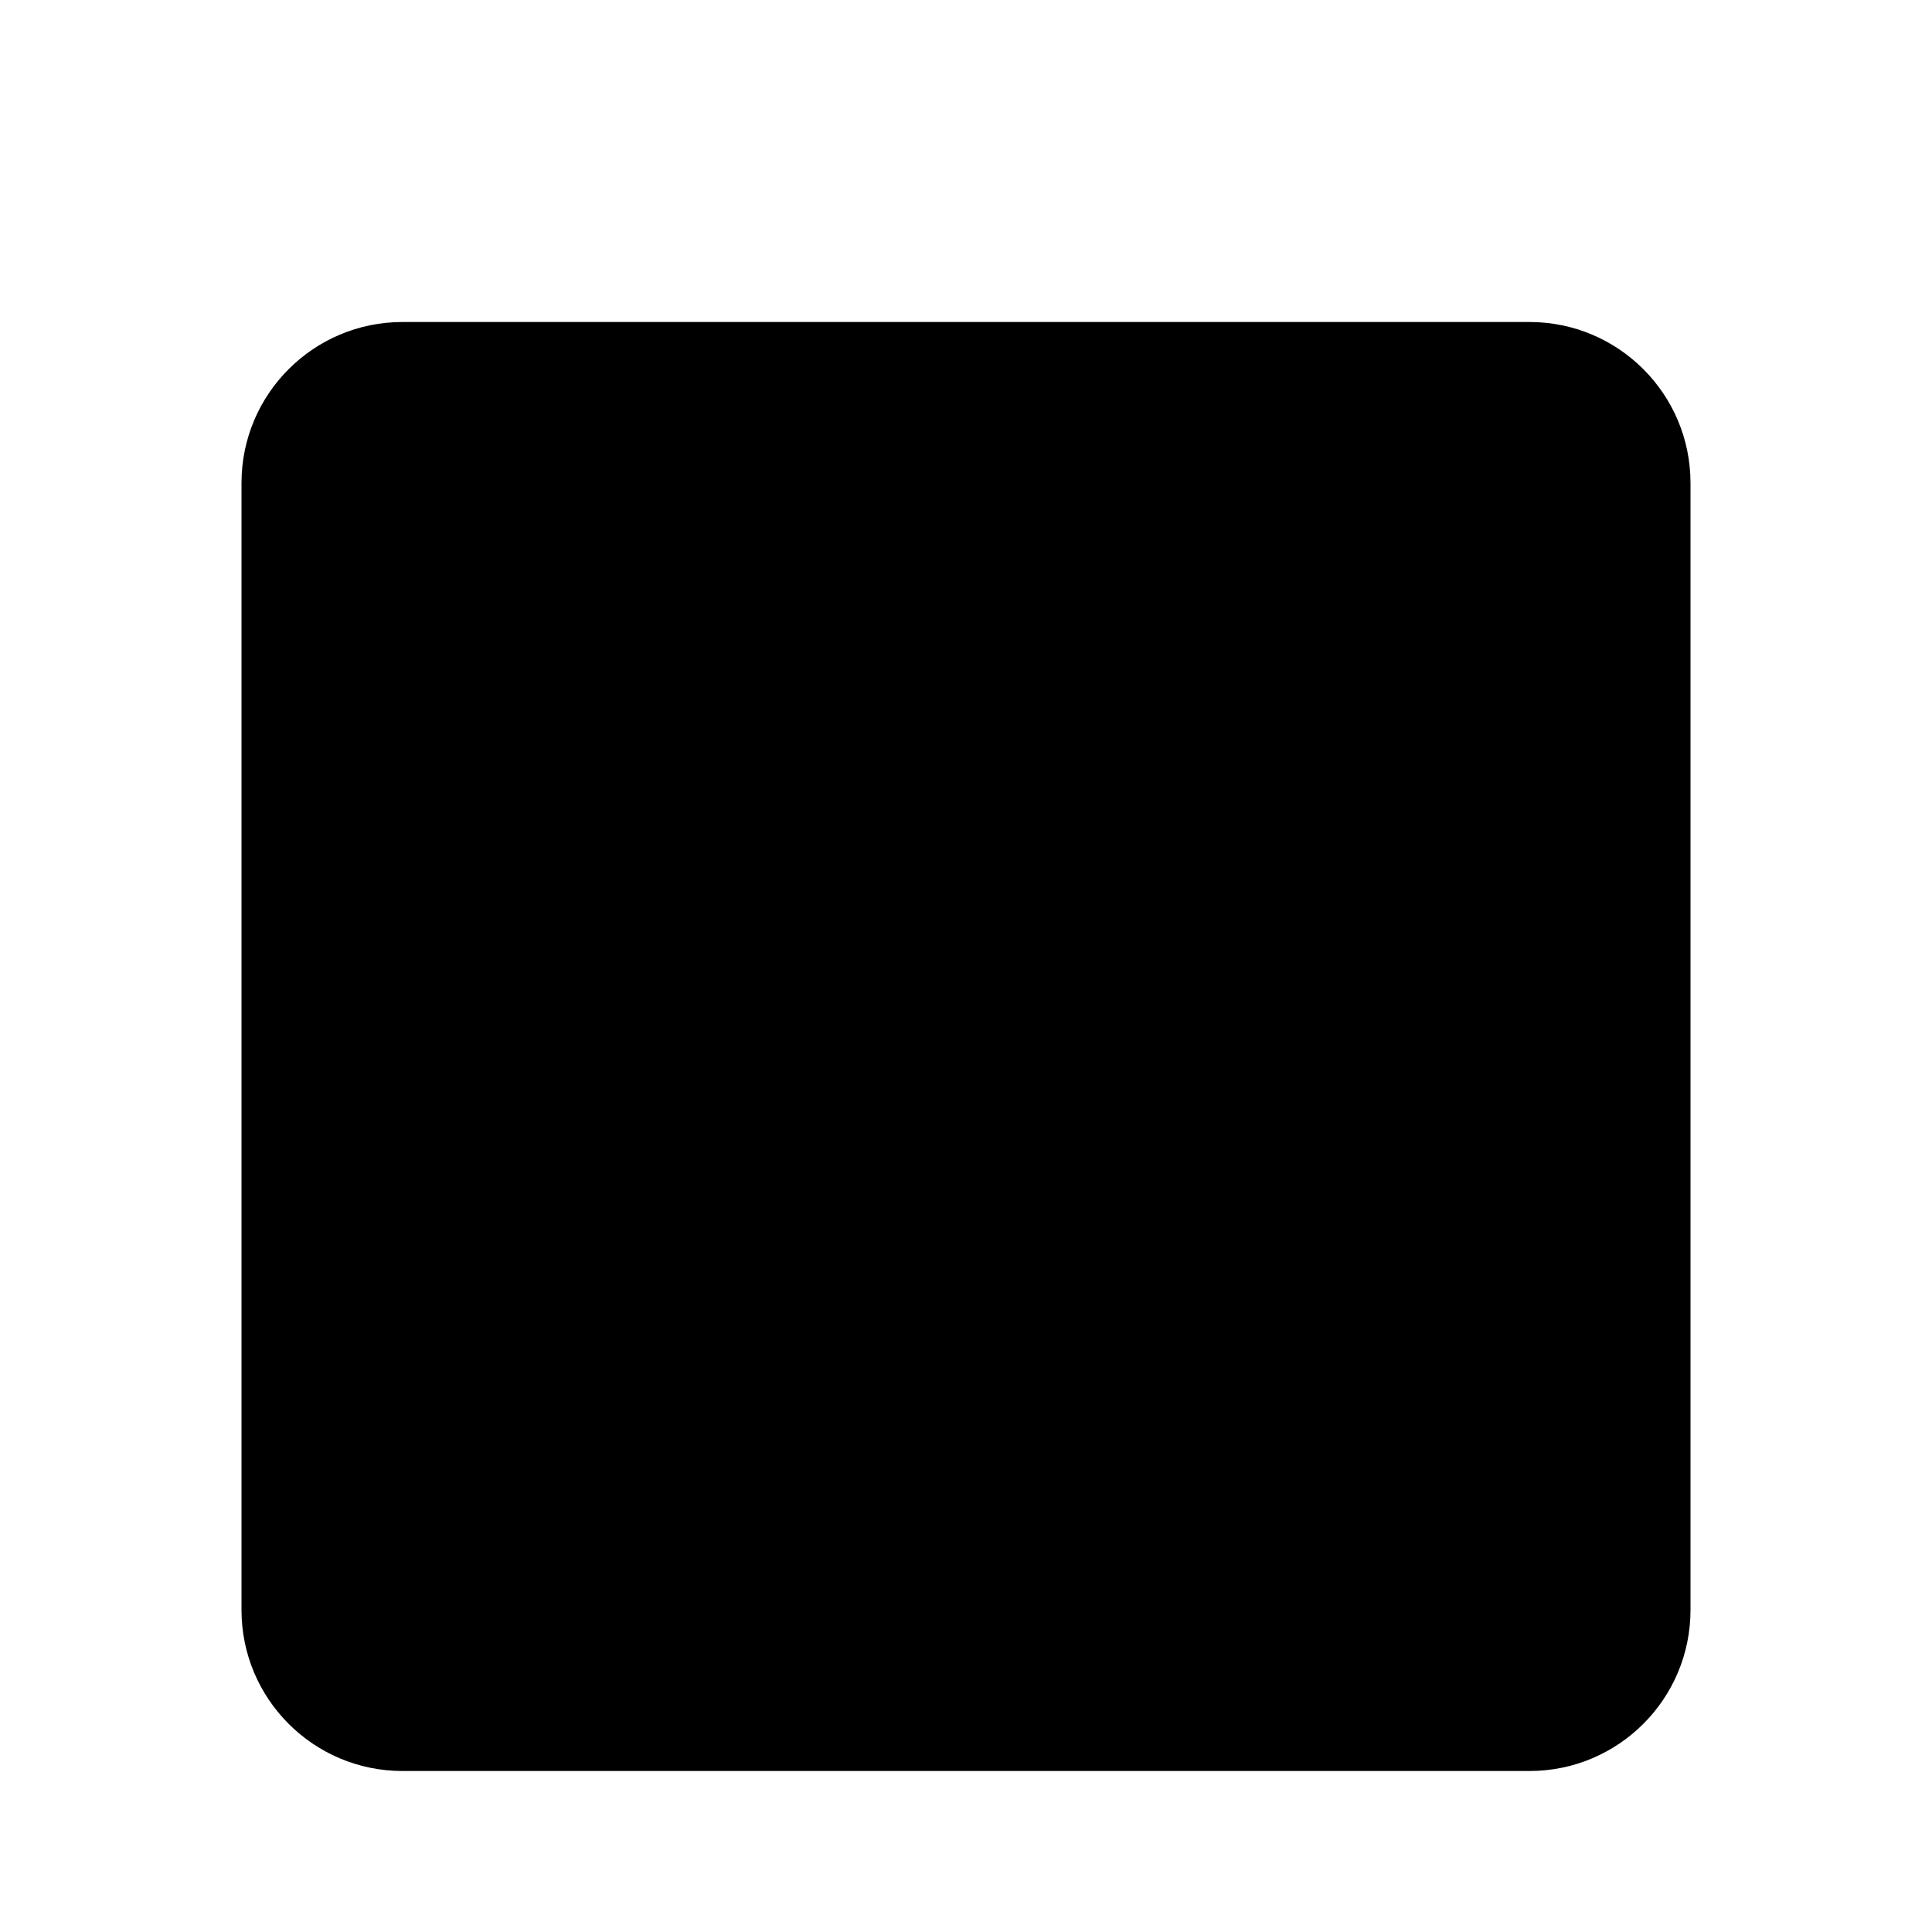
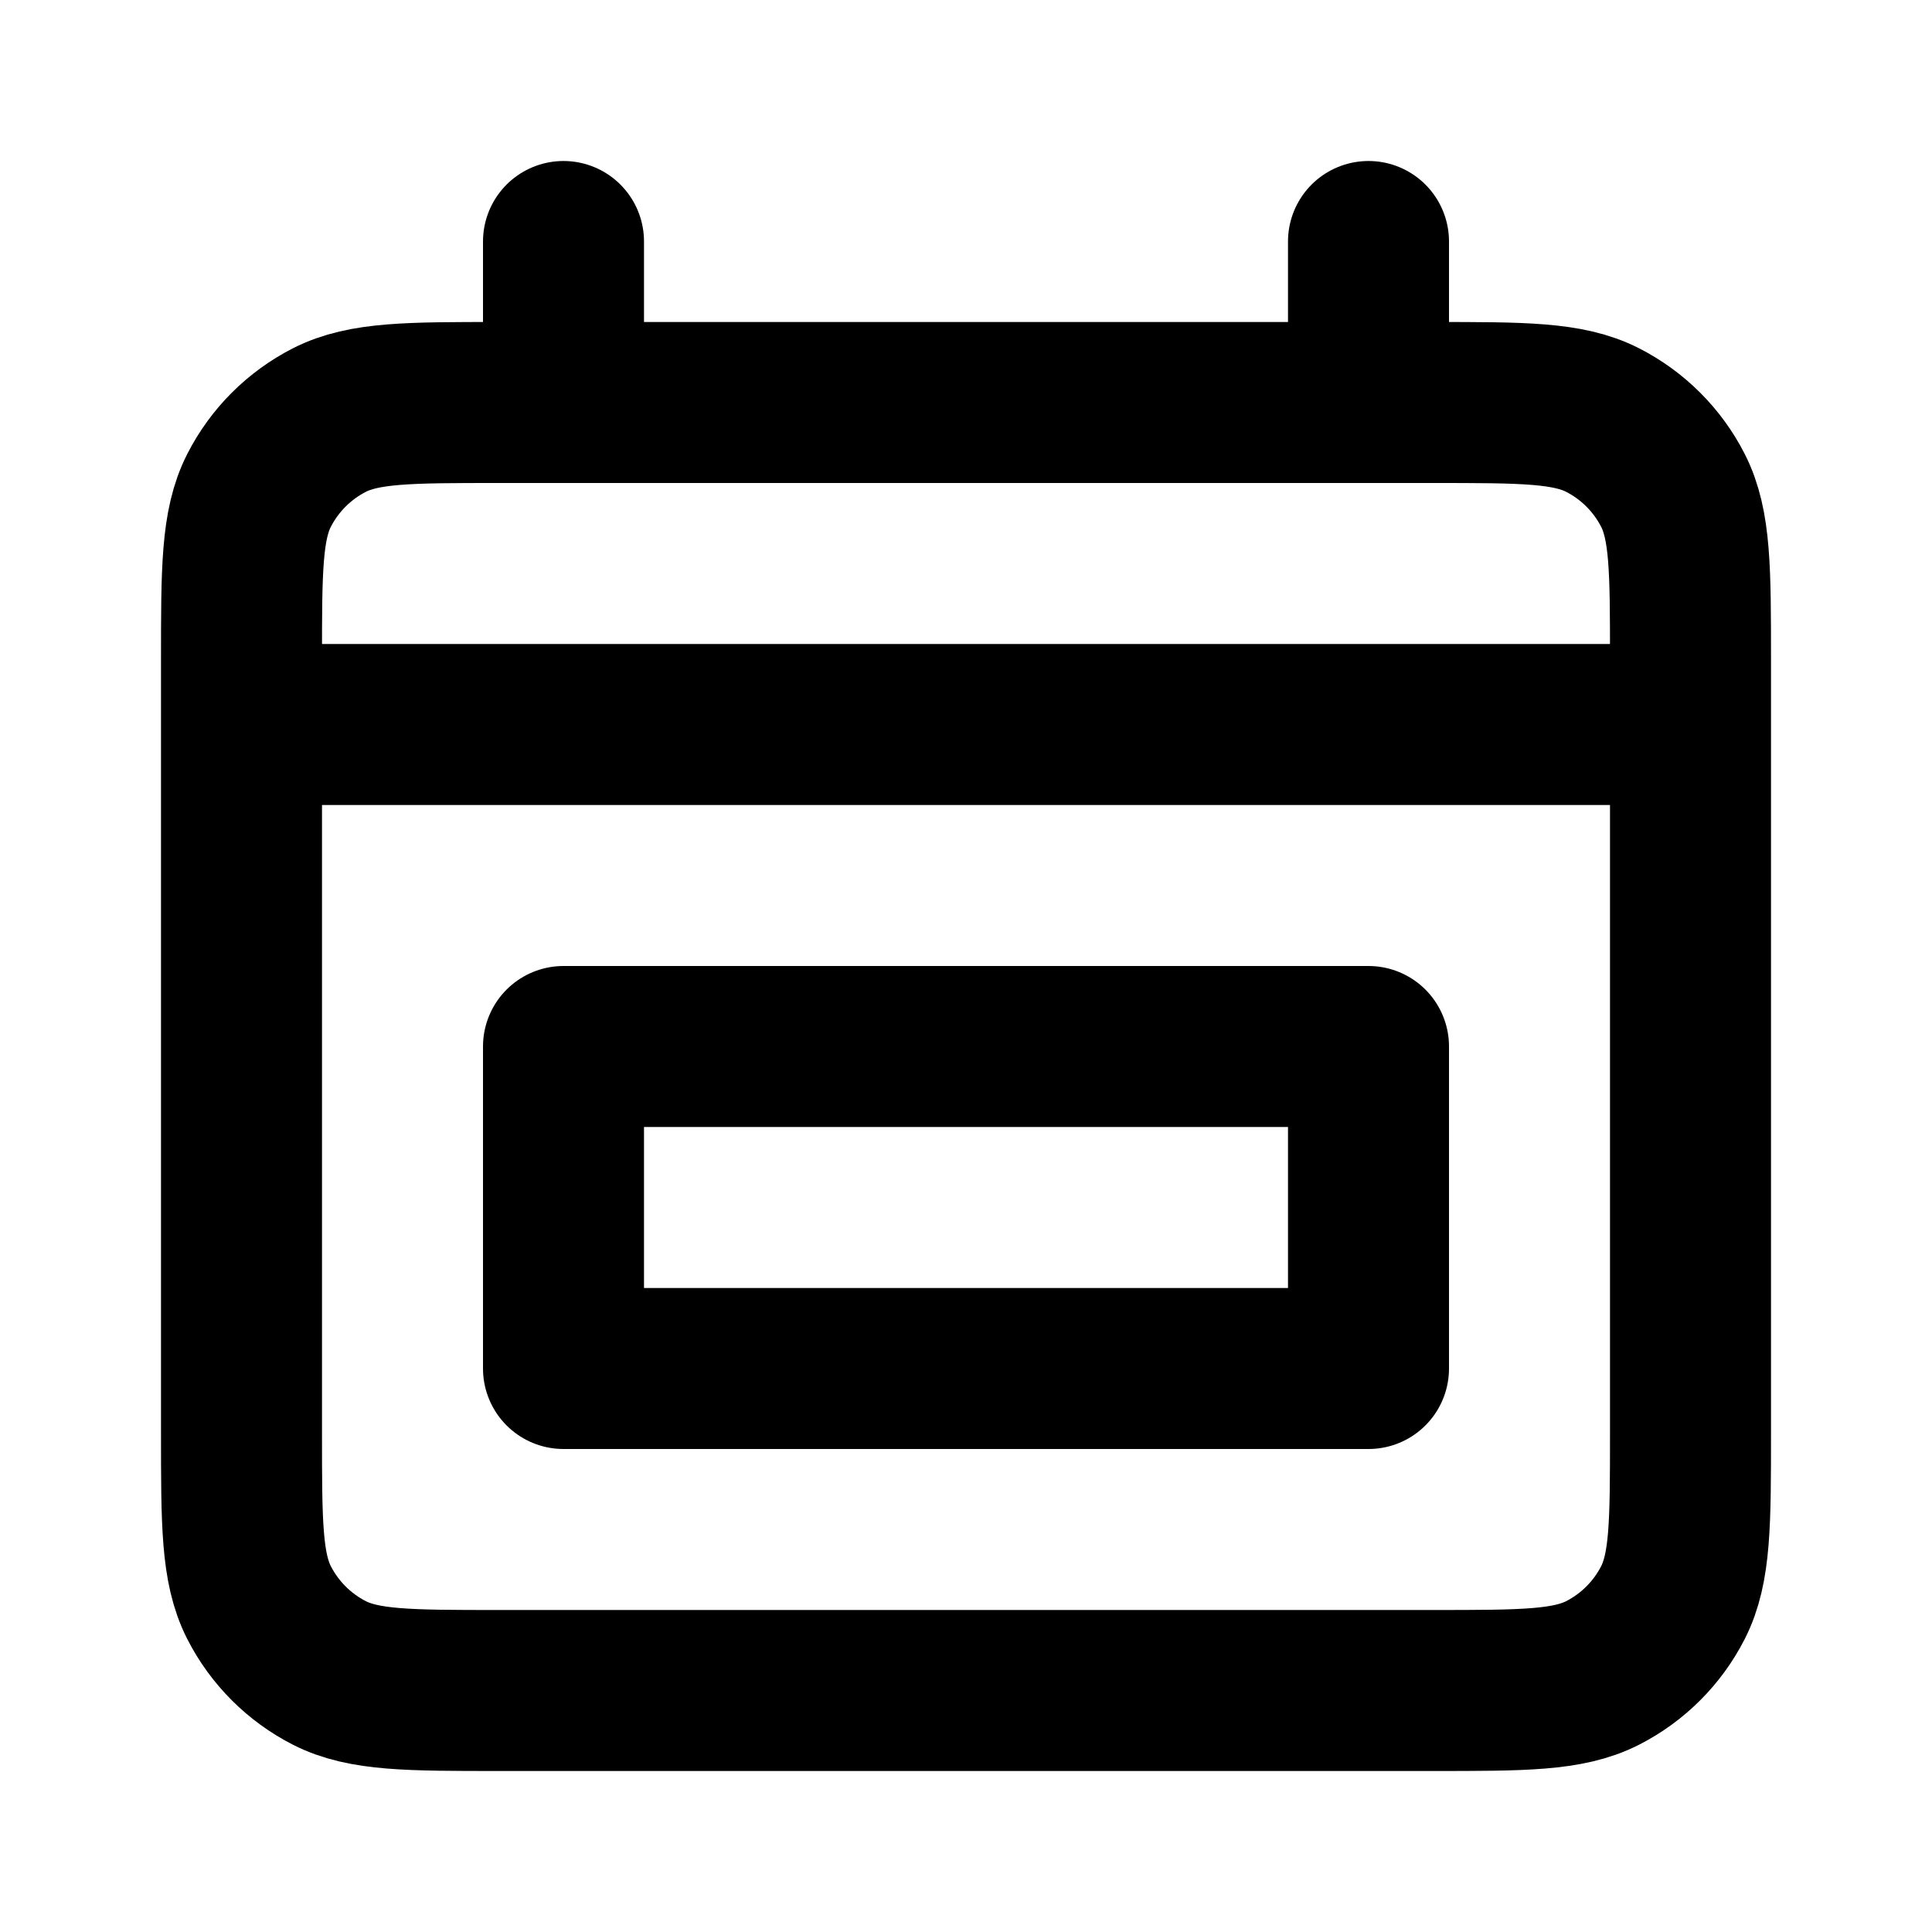
- <svg xmlns="http://www.w3.org/2000/svg" width="24" height="24" fill="currentColor" viewBox="0 0 24 24">
-   <rect x="3" y="4" width="18" height="18" rx="2" />
-   <line x1="16" y1="2" x2="16" y2="6" />
-   <line x1="8" y1="2" x2="8" y2="6" />
-   <line x1="3" y1="10" x2="21" y2="10" />
+ <svg xmlns="http://www.w3.org/2000/svg" width="24px" height="24px" viewBox="0 0 24 24" fill="none">
+   <g id="SVGRepo_bgCarrier" stroke-width="0" />
+   <g id="SVGRepo_tracerCarrier" stroke-linecap="round" stroke-linejoin="round" />
+   <g id="SVGRepo_iconCarrier">
+     <path d="M3 9H21M7 3V5M17 3V5M7 13H17V17H7V13ZM6.2 21H17.8C18.92 21 19.48 21 19.908 20.782C20.284 20.59 20.59 20.284 20.782 19.908C21 19.48 21 18.92 21 17.8V8.2C21 7.08 21 6.52 20.782 6.092C20.59 5.716 20.284 5.41 19.908 5.218C19.48 5 18.92 5 17.8 5H6.2C5.08 5 4.52 5 4.092 5.218C3.716 5.41 3.41 5.716 3.218 6.092C3 6.52 3 7.08 3 8.2V17.8C3 18.92 3 19.48 3.218 19.908C3.41 20.284 3.716 20.59 4.092 20.782C4.52 21 5.08 21 6.2 21Z" stroke="#000000" stroke-width="2" stroke-linecap="round" stroke-linejoin="round" />
+   </g>
</svg>
